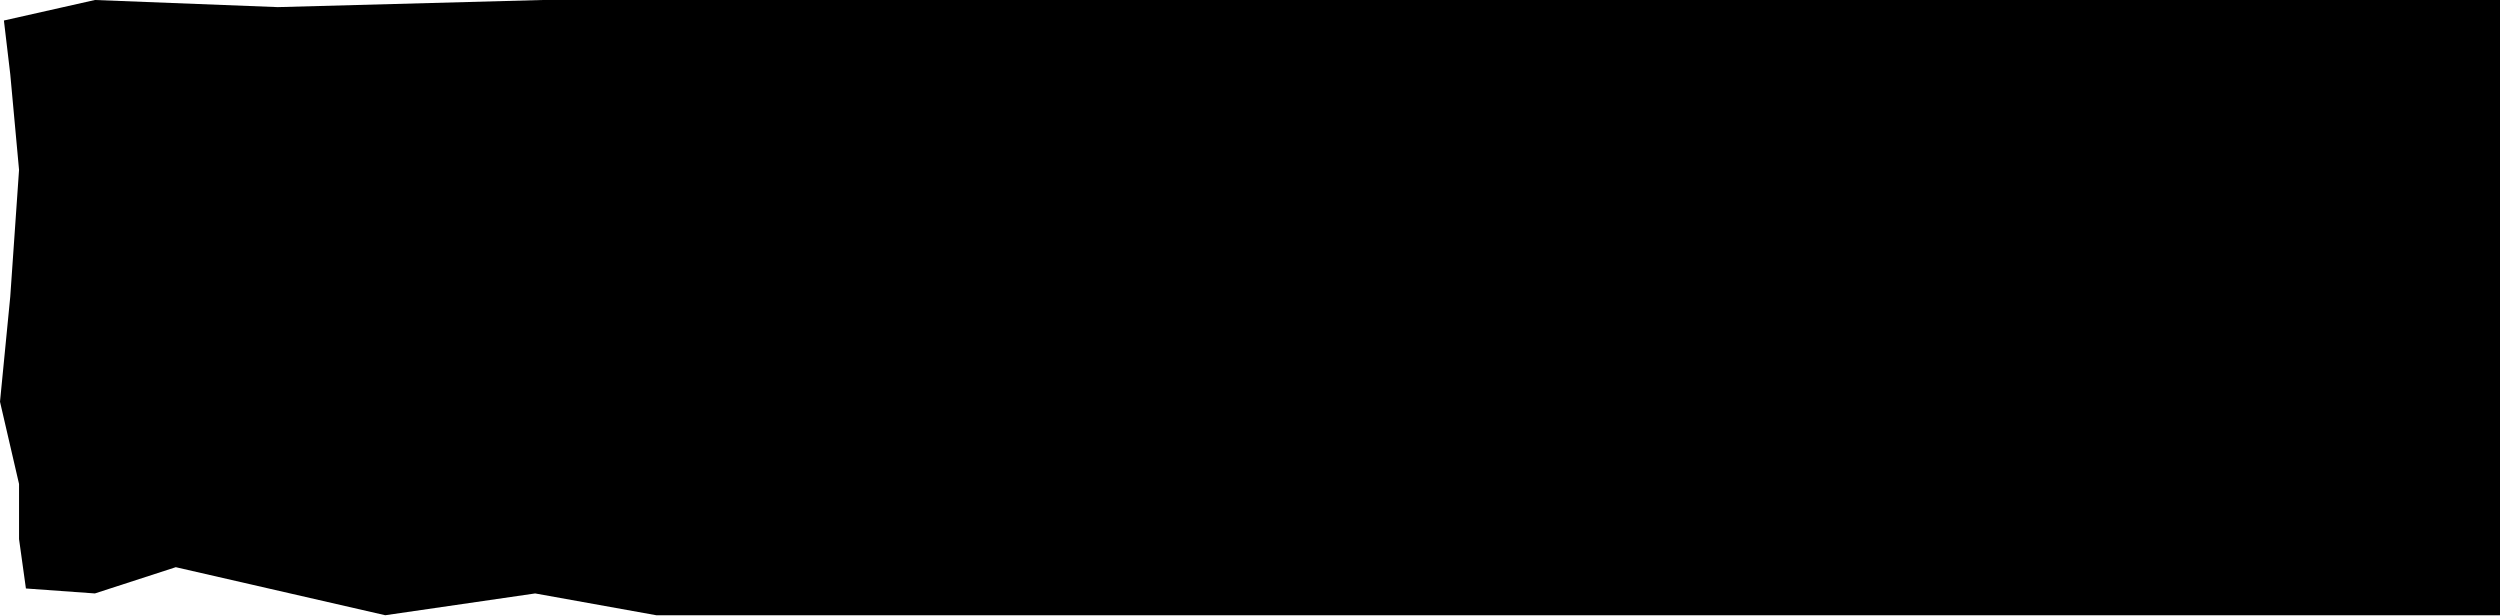
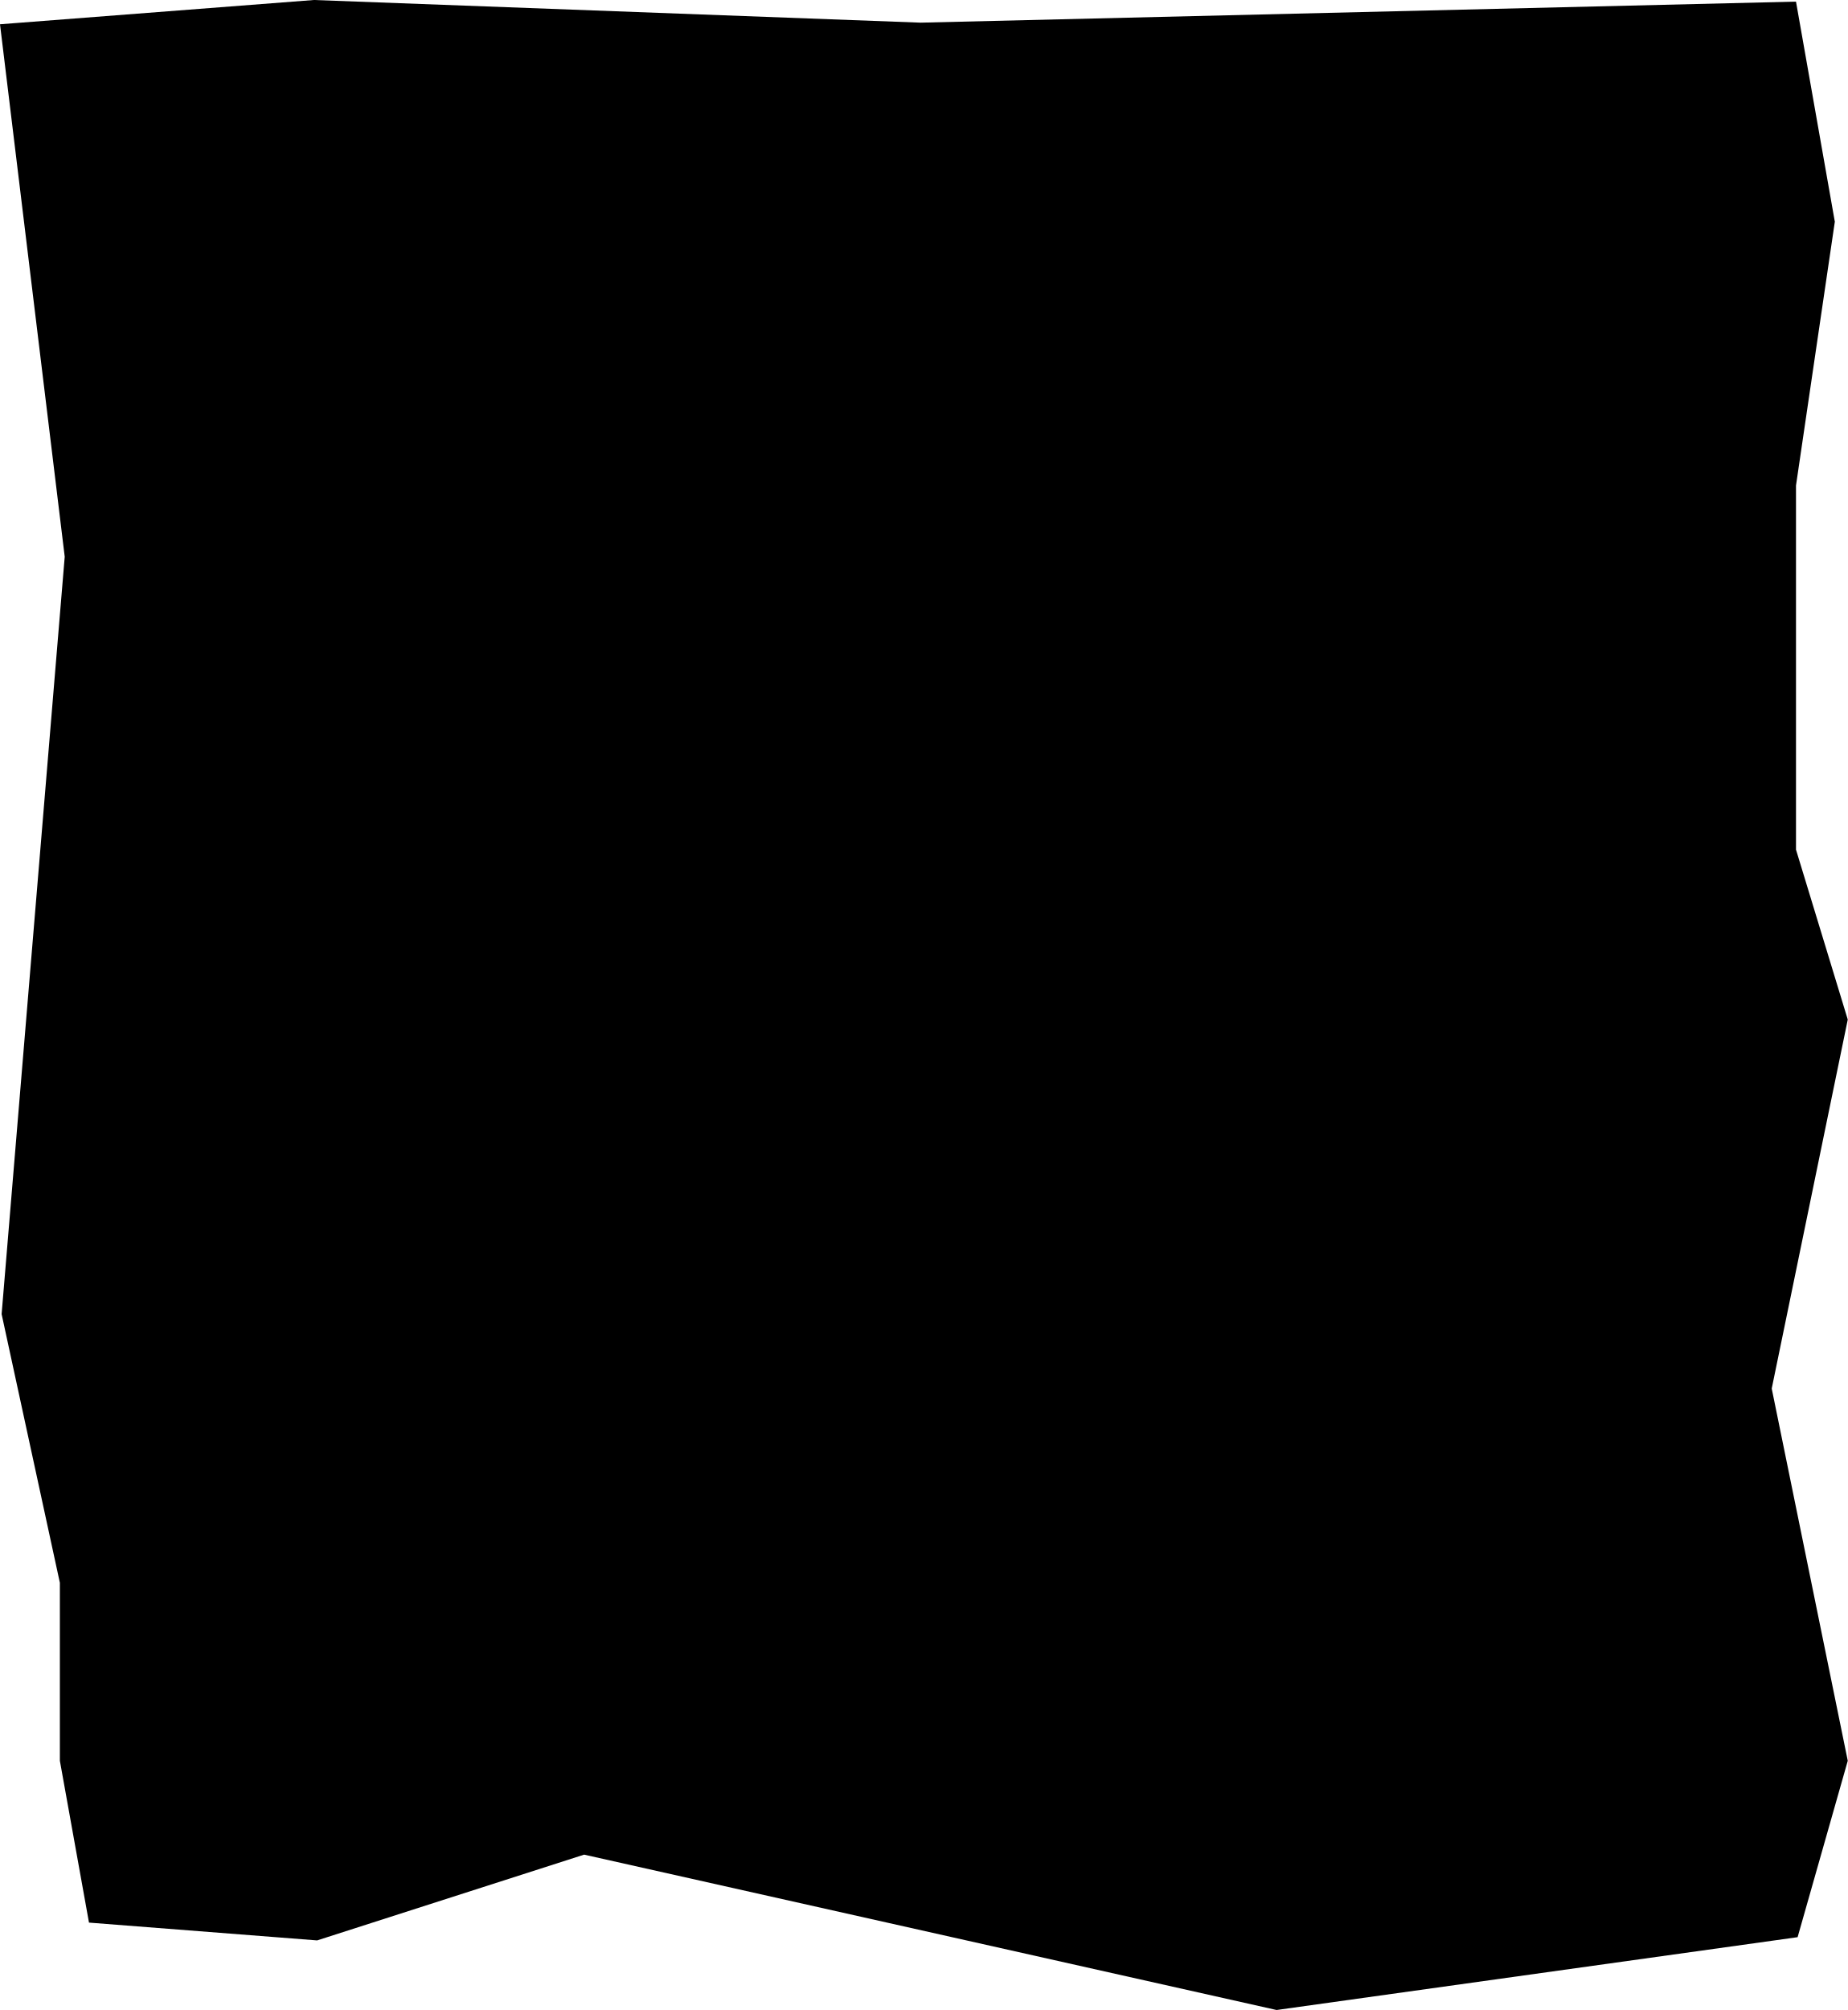
- <svg xmlns="http://www.w3.org/2000/svg" preserveAspectRatio="none" viewBox="0 0 2560 630" fill="none">
-   <path d="M4 21L10.5 75.96L19.5 173.985L10.5 303.841L0 411.377L19.5 495.58V552.036L26.536 602.602L97.18 607.681L180 580.797L394.5 630L548 607.681L672 630H2560V265.861V213.5V114.5V0H555.398L284.407 7.287L97.18 0L4 21Z" fill="#000000" />
+ <svg xmlns="http://www.w3.org/2000/svg" preserveAspectRatio="none" viewBox="0 0 571 621" fill="none">
+   <path d="M97 0L0 7.5L20 172L0.5 406L18.5 489V544L27.5 594L98 599.5L180.5 573L394.5 621L555.5 598.5L571 544L547.5 429L571 315L555 262.5V150L567 68.5L555 0.5L284.5 7L97 0Z" fill="#000000" />
</svg>
